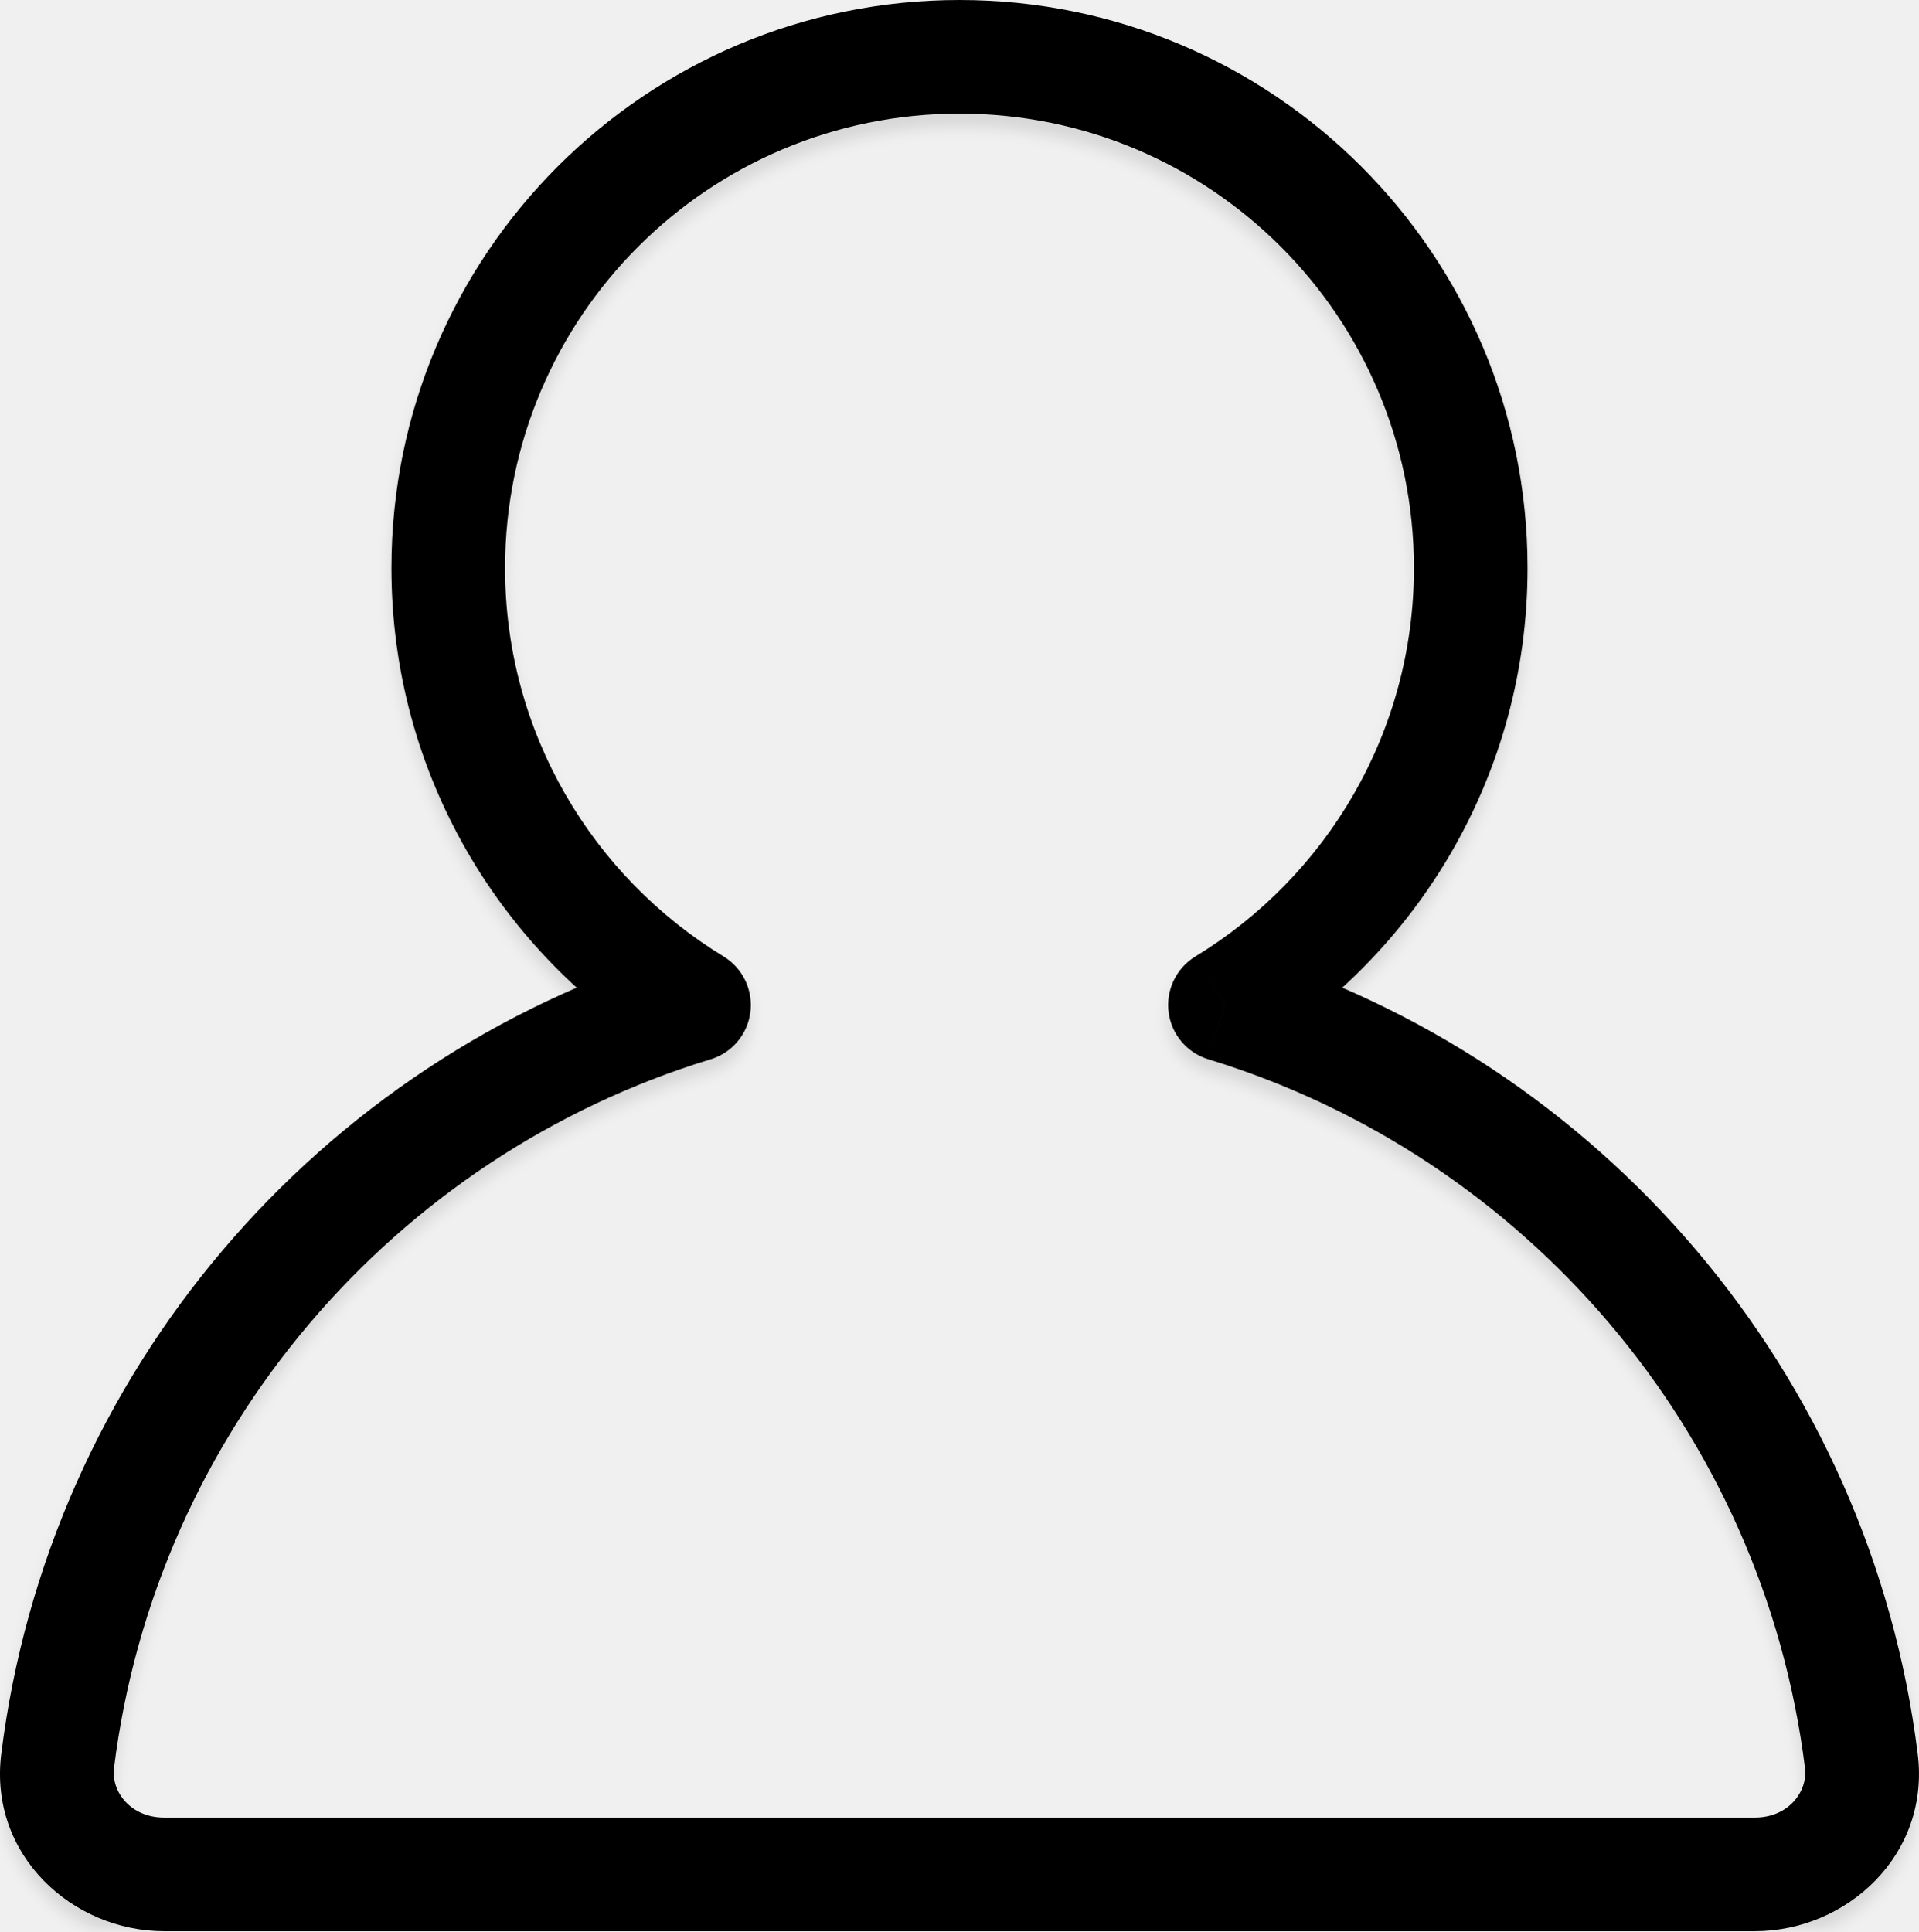
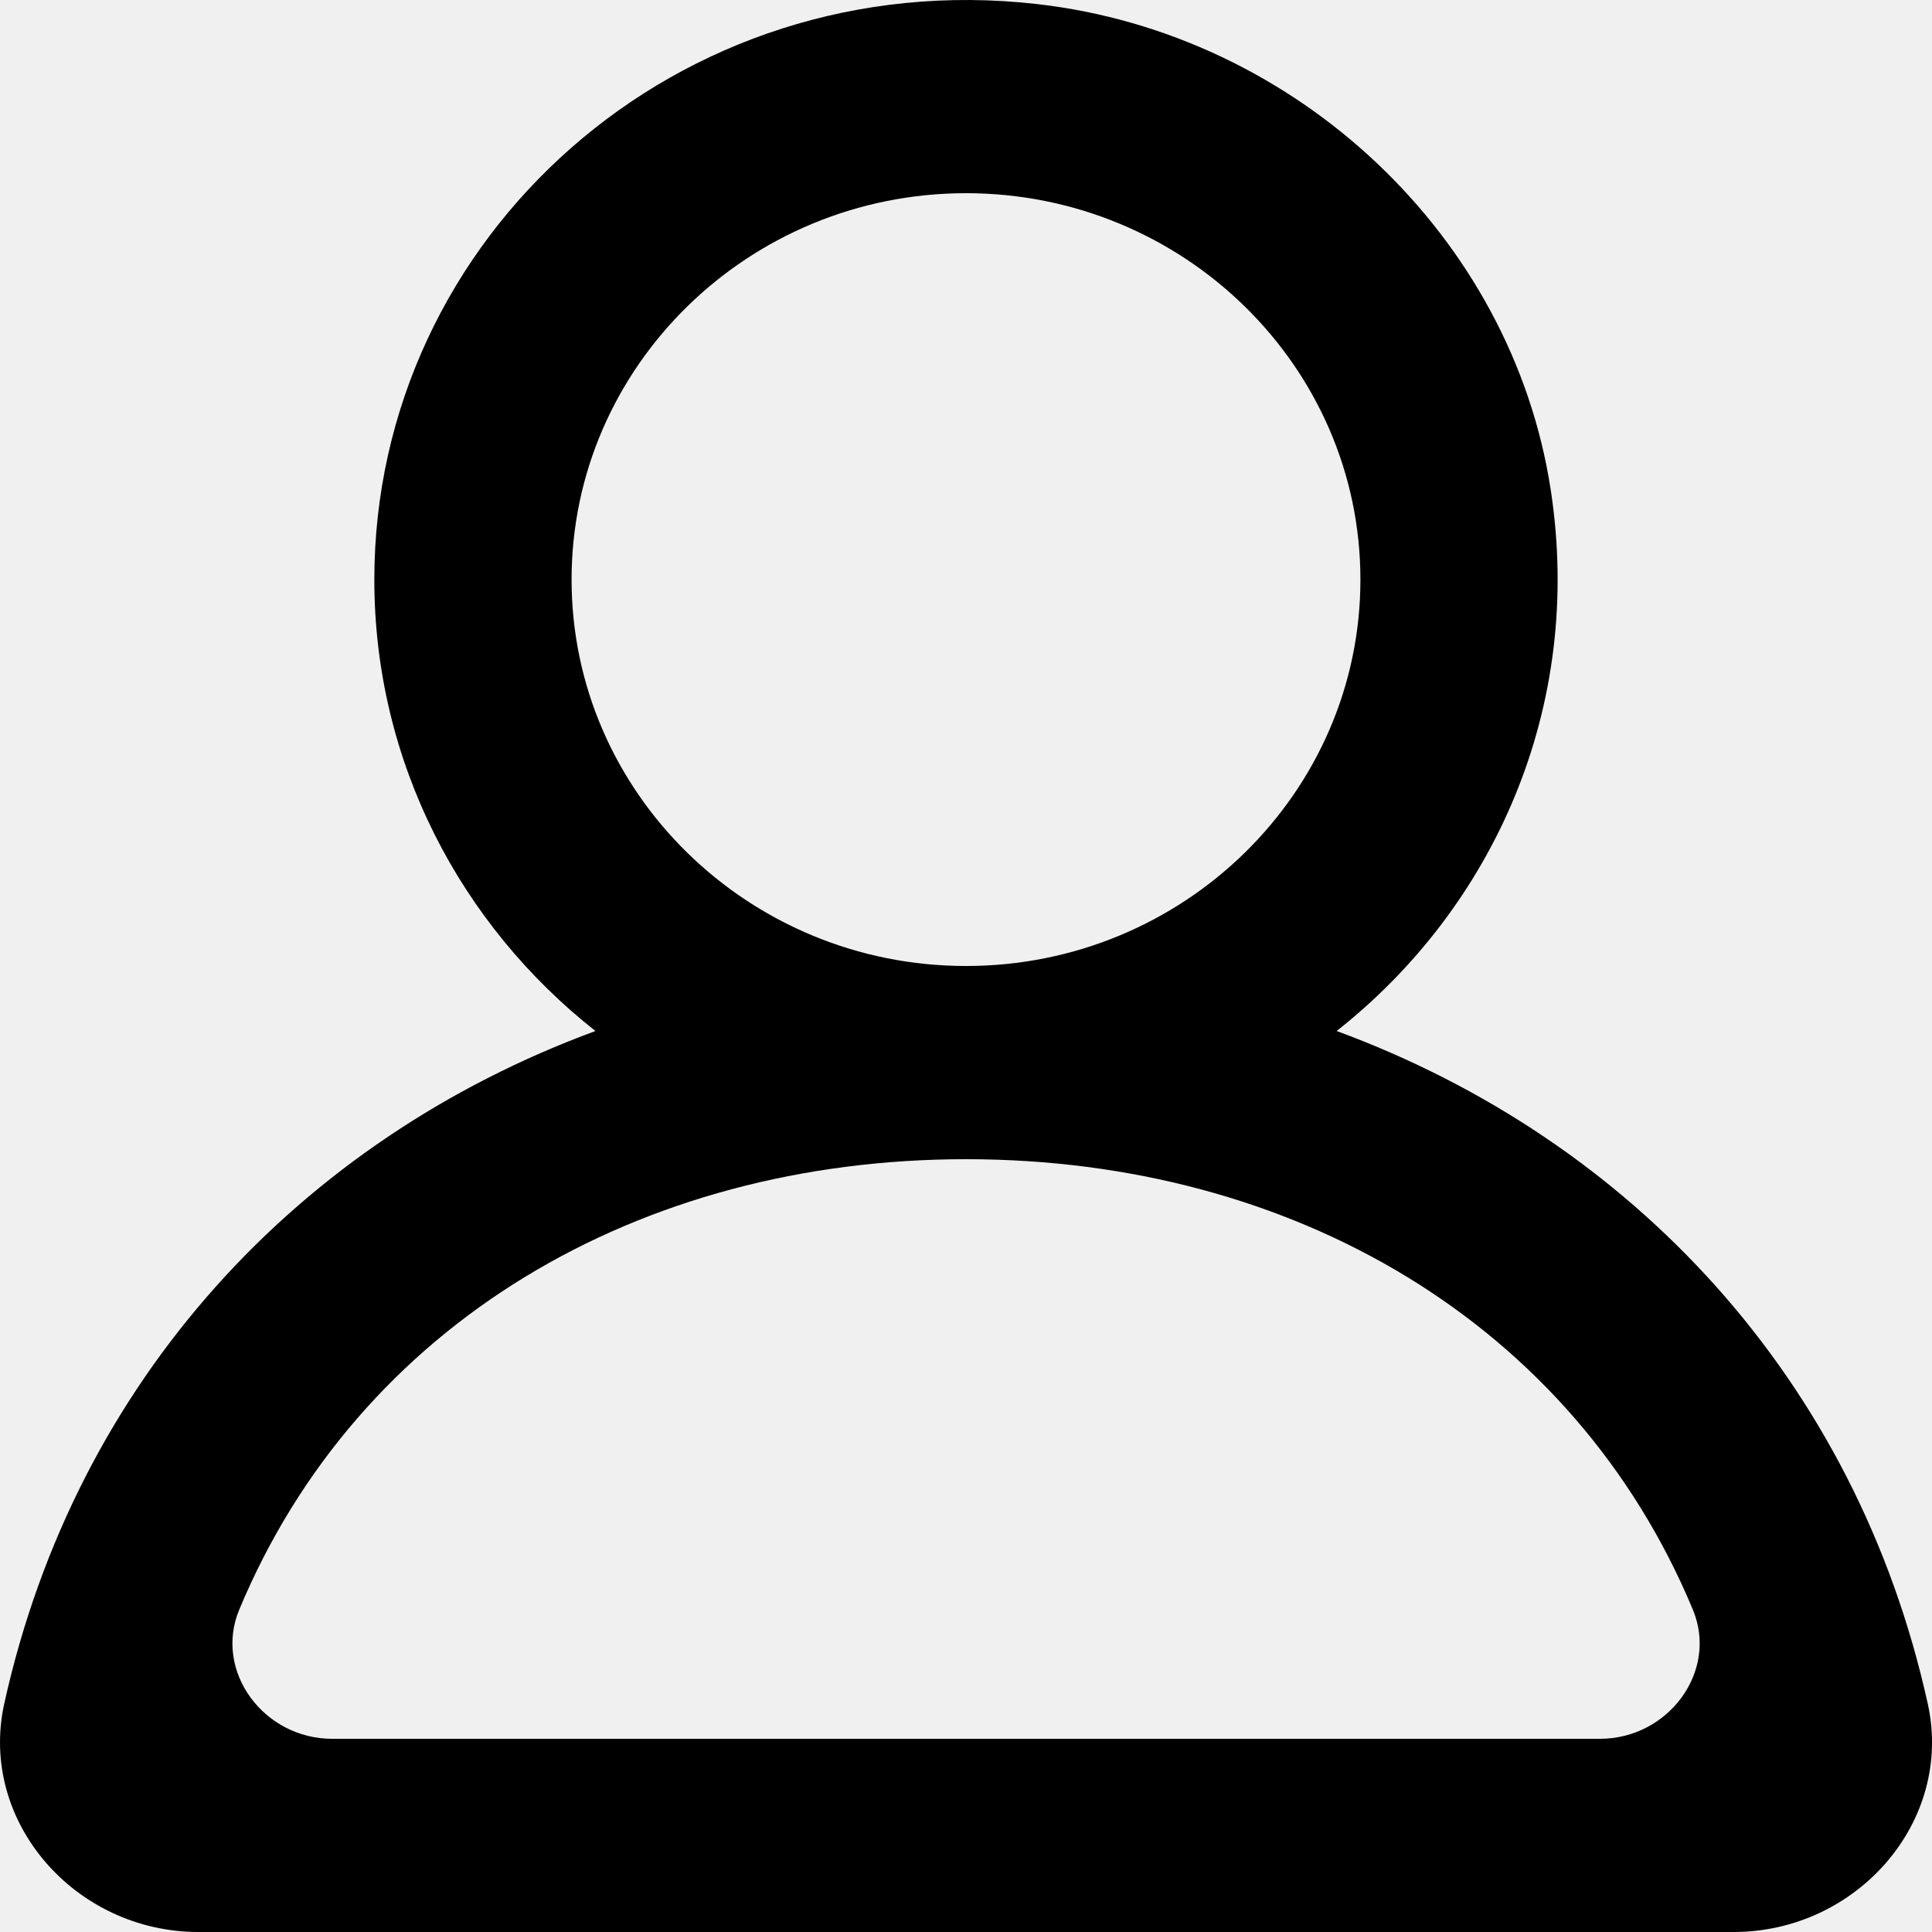
- <svg xmlns="http://www.w3.org/2000/svg" width="150" height="150.967" id="screenshot-3c0439a0-0155-802a-8007-8088814d021a" viewBox="0 0 150 150.967" fill="none" version="1.1">
-   <g id="shape-3c0439a0-0155-802a-8007-8088814d021a" width="800" height="800" rx="0" ry="0" style="fill: rgb(0, 0, 0);">
-     <defs>
-       <clipPath id="render-1-a" class="svg-def" transform="matrix(1, 0, 0, 1, 0, 0)">
-         <rect width="24" height="24" fill="#fff" />
-       </clipPath>
-       <filter y1="3.5" filterUnits="userSpaceOnUse" width="18.891" x1="2.554" height="19" color-interpolation-filters="sRGB" class="svg-def" x="2.554" id="render-1-b" data-old-y="3.5" data-old-width="18.891" data-old-x="2.554" y="3.5" x2="21.445" y2="22.5" data-old-height="19">
-         <feFlood flood-opacity="0" result="BackgroundImageFix" />
-         <feColorMatrix in="SourceAlpha" values="0 0 0 0 0 0 0 0 0 0 0 0 0 0 0 0 0 0 127 0" result="hardAlpha" />
-         <feOffset dy="1" />
-         <feGaussianBlur stdDeviation=".5" />
-         <feColorMatrix values="0 0 0 0 0 0 0 0 0 0 0 0 0 0 0 0 0 0 0.1 0" />
-         <feBlend in2="BackgroundImageFix" result="effect1_dropShadow_15_82" />
-         <feBlend in="SourceGraphic" in2="effect1_dropShadow_15_82" result="shape" />
-       </filter>
-     </defs>
-     <g id="shape-3c0439a0-0155-802a-8007-8088814eec25" filter="url(#render-2-b)" rx="0" ry="0" style="fill: rgb(0, 0, 0);">
-       <defs>
-         <filter y1="0" filterUnits="userSpaceOnUse" width="167.759" x1="-8.884" height="168.727" color-interpolation-filters="sRGB" class="svg-def" x="-8.884" id="render-2-b" data-old-y="0" data-old-width="167.7593602822956" data-old-x="-8.883845690046687" y="0" x2="158.876" y2="168.727" data-old-height="168.72732228911258">
-           <feFlood flood-opacity="0" result="BackgroundImageFix" />
-           <feColorMatrix in="SourceAlpha" values="0 0 0 0 0 0 0 0 0 0 0 0 0 0 0 0 0 0 127 0" result="hardAlpha" />
-           <feOffset dy="1" />
-           <feGaussianBlur stdDeviation=".5" />
-           <feColorMatrix values="0 0 0 0 0 0 0 0 0 0 0 0 0 0 0 0 0 0 0.1 0" />
-           <feBlend in2="BackgroundImageFix" result="effect1_dropShadow_15_82" />
-           <feBlend in="SourceGraphic" in2="effect1_dropShadow_15_82" result="shape" />
-         </filter>
-       </defs>
-       <g id="shape-3c0439a0-0155-802a-8007-8088814f5a86">
-         <g class="fills" id="fills-3c0439a0-0155-802a-8007-8088814f5a86">
-           <path d="M95.747,78.562L93.439,74.767C91.945,75.679,91.126,77.383,91.344,79.117C91.562,80.852,92.78,82.301,94.454,82.806L95.747,78.562ZM54.248,78.562L55.546,82.806C57.22,82.301,58.436,80.852,58.656,79.117C58.874,77.383,58.054,75.679,56.559,74.767L54.248,78.562ZM4.503,137.663L0.098,137.119L4.503,137.663ZM145.495,137.663L149.902,137.119L145.495,137.663ZM110.521,44.401C110.521,57.259,103.692,68.529,93.439,74.767L98.057,82.355C110.846,74.567,119.402,60.487,119.402,44.401L110.521,44.401ZM75,8.881C94.616,8.881,110.521,24.785,110.521,44.401L119.402,44.401C119.402,19.882,99.524,0,75,0L75,8.881ZM39.479,44.401C39.479,24.785,55.38,8.881,75,8.881L75,0C50.476,0,30.597,19.882,30.597,44.401L39.479,44.401ZM56.559,74.767C46.308,68.529,39.479,57.263,39.479,44.401L30.597,44.401C30.597,60.487,39.153,74.567,51.94,82.355L56.559,74.767ZM52.955,74.314C24.922,82.865,3.811,107.279,0.098,137.119L8.91,138.209C12.182,111.909,30.81,90.353,55.546,82.806L52.955,74.314ZM0.098,137.119C-0.885,145,5.648,150.966,12.837,150.966L12.837,142.085C10.216,142.085,8.68,140.061,8.91,138.209L0.098,137.119ZM12.837,150.966L137.163,150.966L137.163,142.085L12.837,142.085L12.837,150.966ZM137.163,150.966C144.35,150.966,150.882,145,149.902,137.119L141.09,138.209C141.319,140.061,139.784,142.085,137.163,142.085L137.163,150.966ZM149.902,137.119C146.188,107.279,125.078,82.865,97.045,74.314L94.454,82.806C119.189,90.353,137.814,111.909,141.09,138.209L149.902,137.119Z" style="fill: rgb(0, 0, 0);" />
-         </g>
+ <svg xmlns="http://www.w3.org/2000/svg" width="800px" height="800px" viewBox="0 0 20 20" version="1.1">
+   <defs>
+ 
+ </defs>
+   <g id="Page-1" stroke="none" stroke-width="1" fill="none" fill-rule="evenodd">
+     <g id="Dribbble-Light-Preview" transform="translate(-140, -2159)" fill="#000000">
+       <g id="icons" transform="translate(56, 160)">
+         <path d="M100.563,2017 L87.438,2017 C86.732,2017 86.21,2016.303 86.477,2015.662 C87.713,2012.698 90.617,2011 94,2011 C97.384,2011 100.288,2012.698 101.524,2015.662 C101.791,2016.303 101.269,2017 100.563,2017 M89.917,2005 C89.917,2002.794 91.749,2001 94,2001 C96.252,2001 98.083,2002.794 98.083,2005 C98.083,2007.206 96.252,2009 94,2009 C91.749,2009 89.917,2007.206 89.917,2005 M103.956,2016.636 C103.214,2013.277 100.892,2010.798 97.837,2009.673 C99.456,2008.396 100.4,2006.331 100.053,2004.07 C99.651,2001.447 97.424,1999.348 94.735,1999.042 C91.023,1998.619 87.875,2001.449 87.875,2005 C87.875,2006.89 88.769,2008.574 90.164,2009.673 C87.107,2010.798 84.787,2013.277 84.044,2016.636 C83.775,2017.857 84.779,2019 86.054,2019 L101.946,2019 C103.222,2019 104.226,2017.857 103.956,2016.636" id="profile_round-[#1342]">
+ 
+ </path>
      </g>
    </g>
  </g>
</svg>
